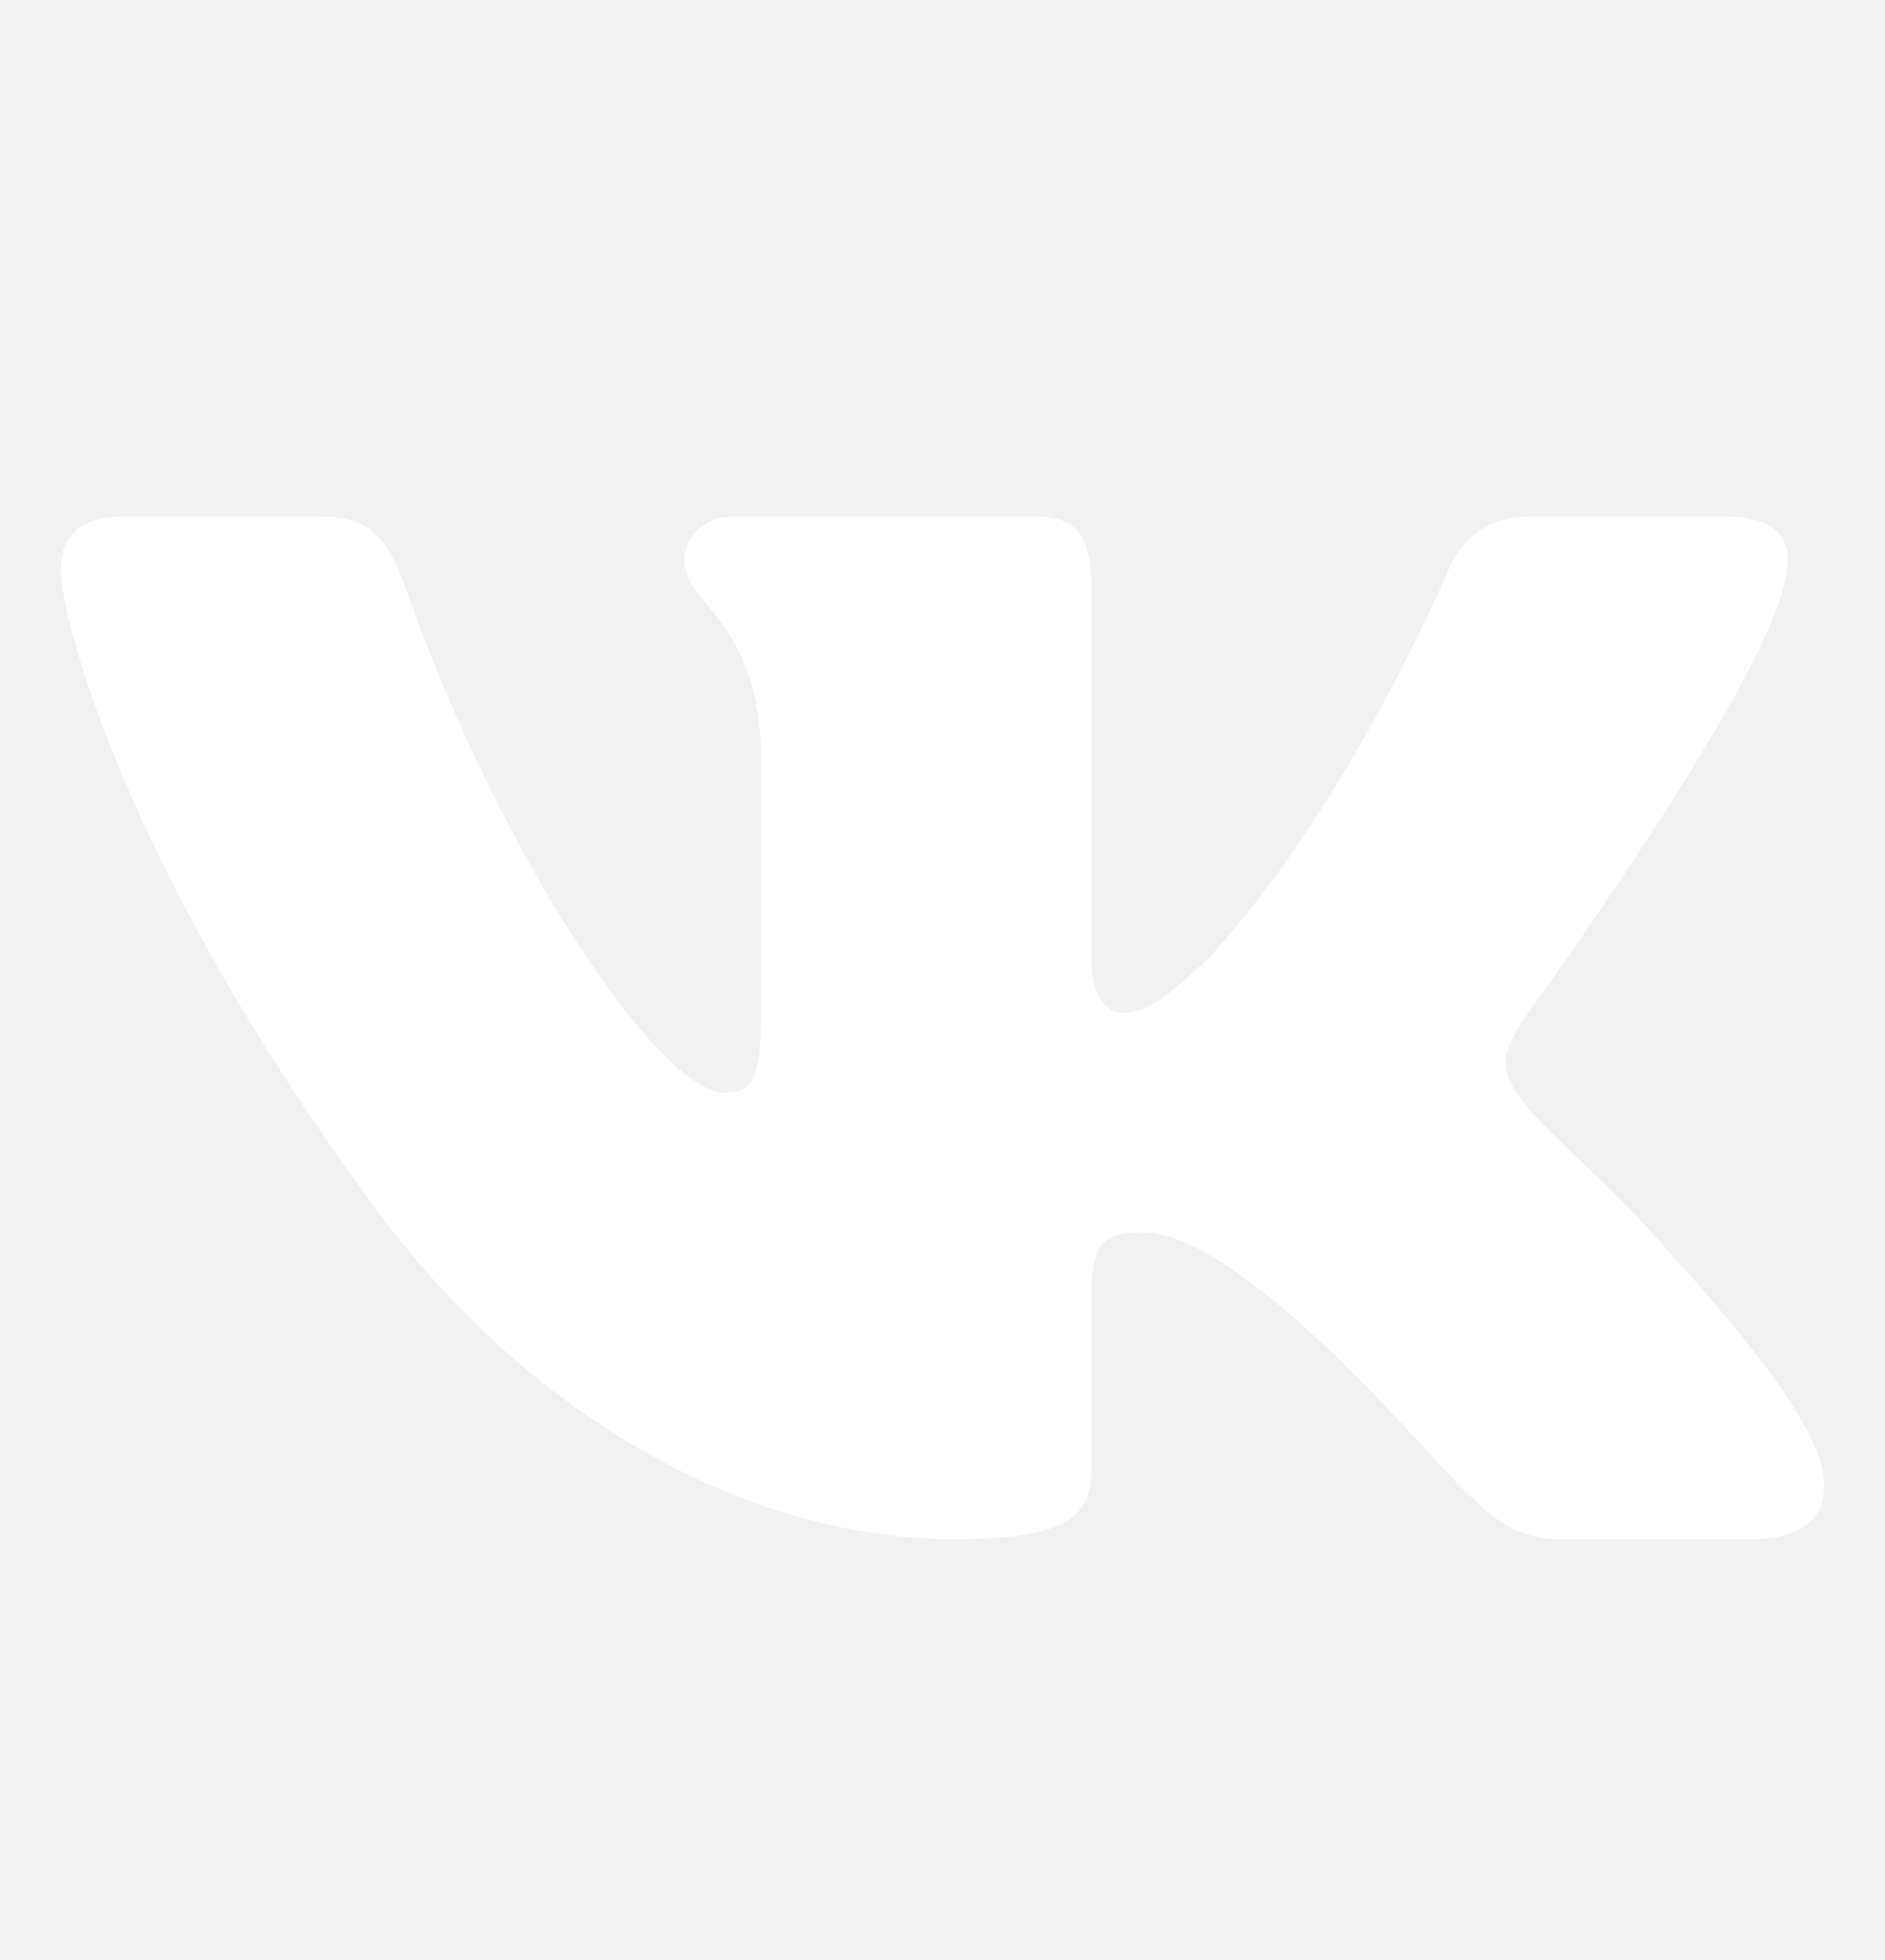
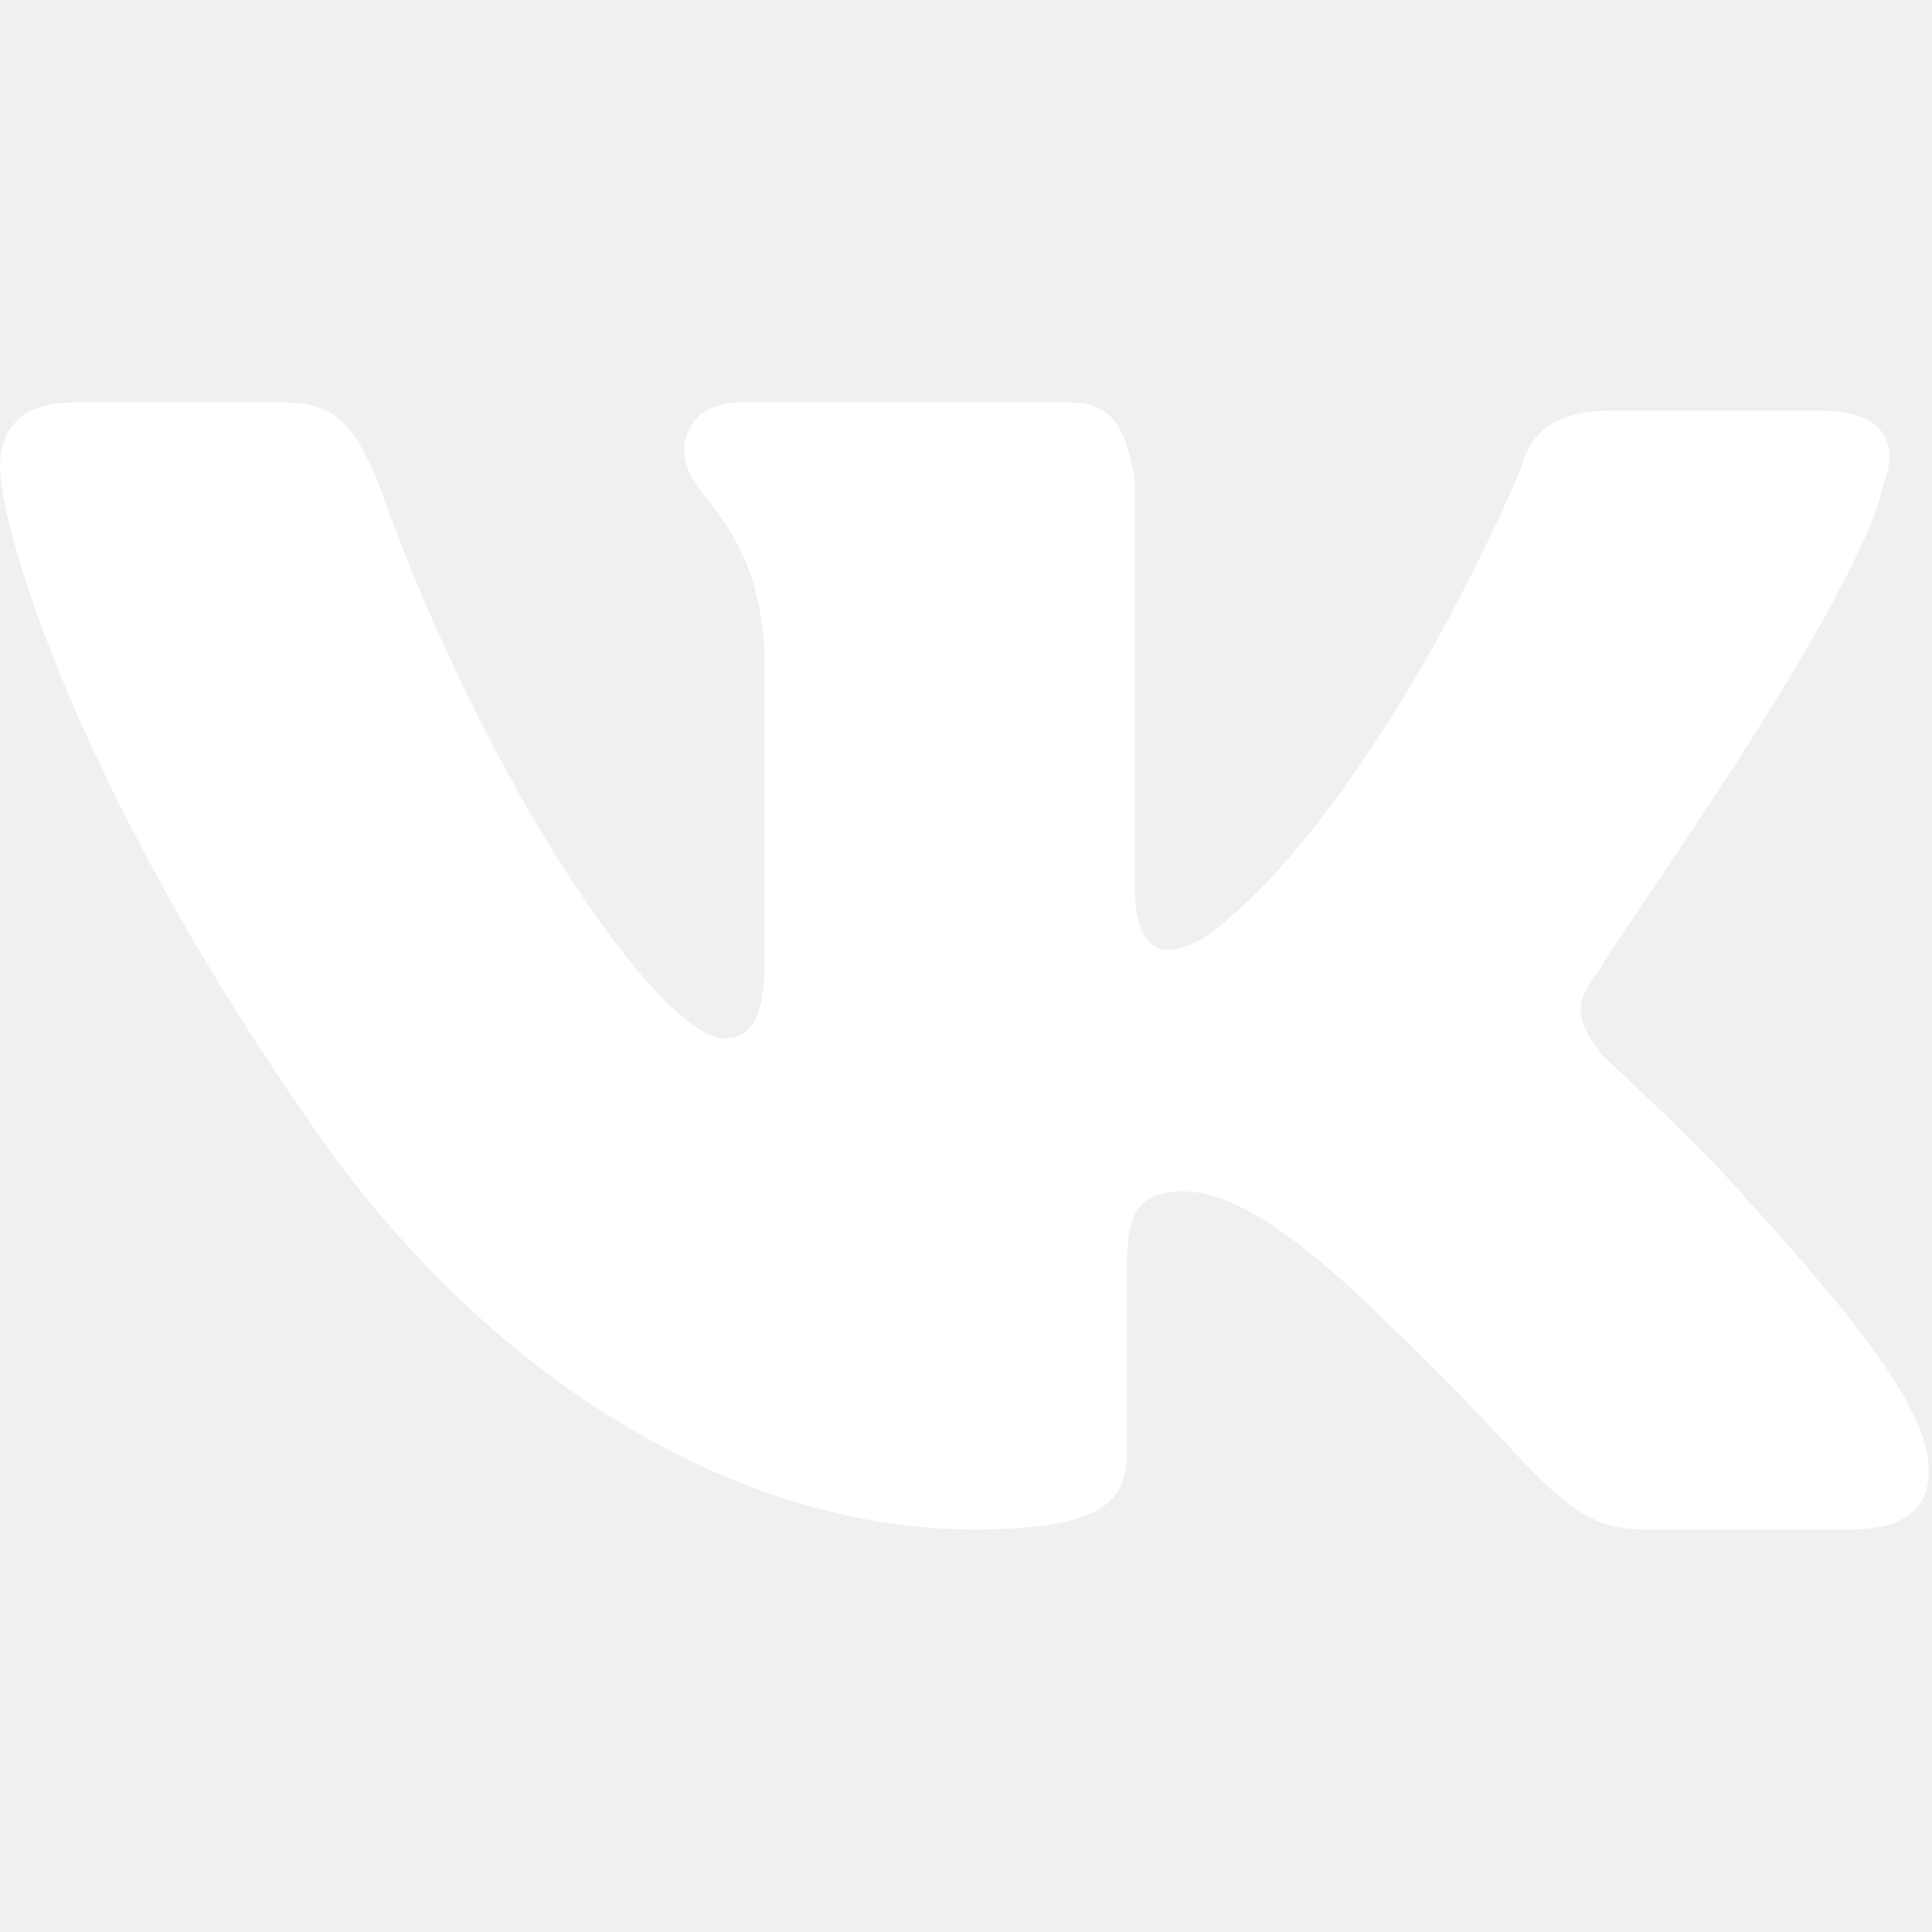
- <svg xmlns="http://www.w3.org/2000/svg" width="25" height="26" viewBox="0 0 25 26" fill="none">
-   <g id="Vkontakte (VK)">
-     <g id="Vkontakte (VK)_2">
-       <path id="Vector" fill-rule="evenodd" clip-rule="evenodd" d="M23.657 7.77C23.819 7.241 23.657 6.851 22.883 6.851H20.325C19.674 6.851 19.374 7.188 19.212 7.558C19.212 7.558 17.91 10.656 16.067 12.668C15.471 13.251 15.2 13.436 14.874 13.436C14.712 13.436 14.476 13.251 14.476 12.721V7.77C14.476 7.135 14.288 6.851 13.745 6.851H9.725C9.319 6.851 9.074 7.146 9.074 7.426C9.074 8.028 9.995 8.167 10.091 9.862V13.542C10.091 14.349 9.941 14.495 9.616 14.495C8.749 14.495 6.639 11.383 5.388 7.823C5.142 7.131 4.896 6.851 4.243 6.851H1.684C0.953 6.851 0.807 7.188 0.807 7.558C0.807 8.22 1.674 11.503 4.846 15.845C6.96 18.81 9.938 20.418 12.649 20.418C14.275 20.418 14.476 20.061 14.476 19.446V17.205C14.476 16.491 14.631 16.348 15.145 16.348C15.525 16.348 16.175 16.534 17.694 17.963C19.428 19.657 19.714 20.418 20.69 20.418H23.248C23.979 20.418 24.345 20.061 24.134 19.356C23.903 18.654 23.075 17.635 21.976 16.428C21.38 15.739 20.485 14.998 20.214 14.627C19.835 14.151 19.943 13.939 20.214 13.516C20.214 13.516 23.331 9.226 23.657 7.77V7.77Z" fill="white" />
-     </g>
-   </g>
+ <svg xmlns="http://www.w3.org/2000/svg" version="1.1" id="Layer_1" x="0px" y="0px" viewBox="0 0 24 24" style="enable-background:new 0 0 24 24;" xml:space="preserve">
+   <style type="text/css">
+ 	.st0{fill-rule:evenodd;clip-rule:evenodd;fill:#FFFFFF;}
+ </style>
+   <path id="Vector" class="st0" d="M23.4,6c0.2-0.5,0-0.9-0.8-0.9H20c-0.7,0-1,0.3-1.1,0.7c0,0-1.3,3.2-3.2,5.2  c-0.6,0.6-0.9,0.8-1.2,0.8c-0.2,0-0.4-0.2-0.4-0.7V6C14,5.3,13.8,5,13.3,5H9.2C8.7,5,8.5,5.3,8.5,5.6c0,0.6,0.9,0.8,1,2.5v3.8  c0,0.8-0.2,1-0.5,1C8.2,12.9,6,9.7,4.7,6C4.4,5.3,4.2,5,3.5,5H0.9C0.2,5,0,5.4,0,5.8c0,0.7,0.9,4,4.1,8.5c2.2,3,5.2,4.7,8,4.7  c1.7,0,1.9-0.4,1.9-1v-2.3c0-0.7,0.2-0.9,0.7-0.9c0.4,0,1.1,0.2,2.6,1.7c1.8,1.7,2.1,2.5,3.1,2.5H23c0.8,0,1.1-0.4,0.9-1.1  c-0.2-0.7-1.1-1.8-2.2-3c-0.6-0.7-1.5-1.5-1.8-1.8c-0.4-0.5-0.3-0.7,0-1.1C19.9,11.9,23.1,7.5,23.4,6L23.4,6z" />
</svg>
